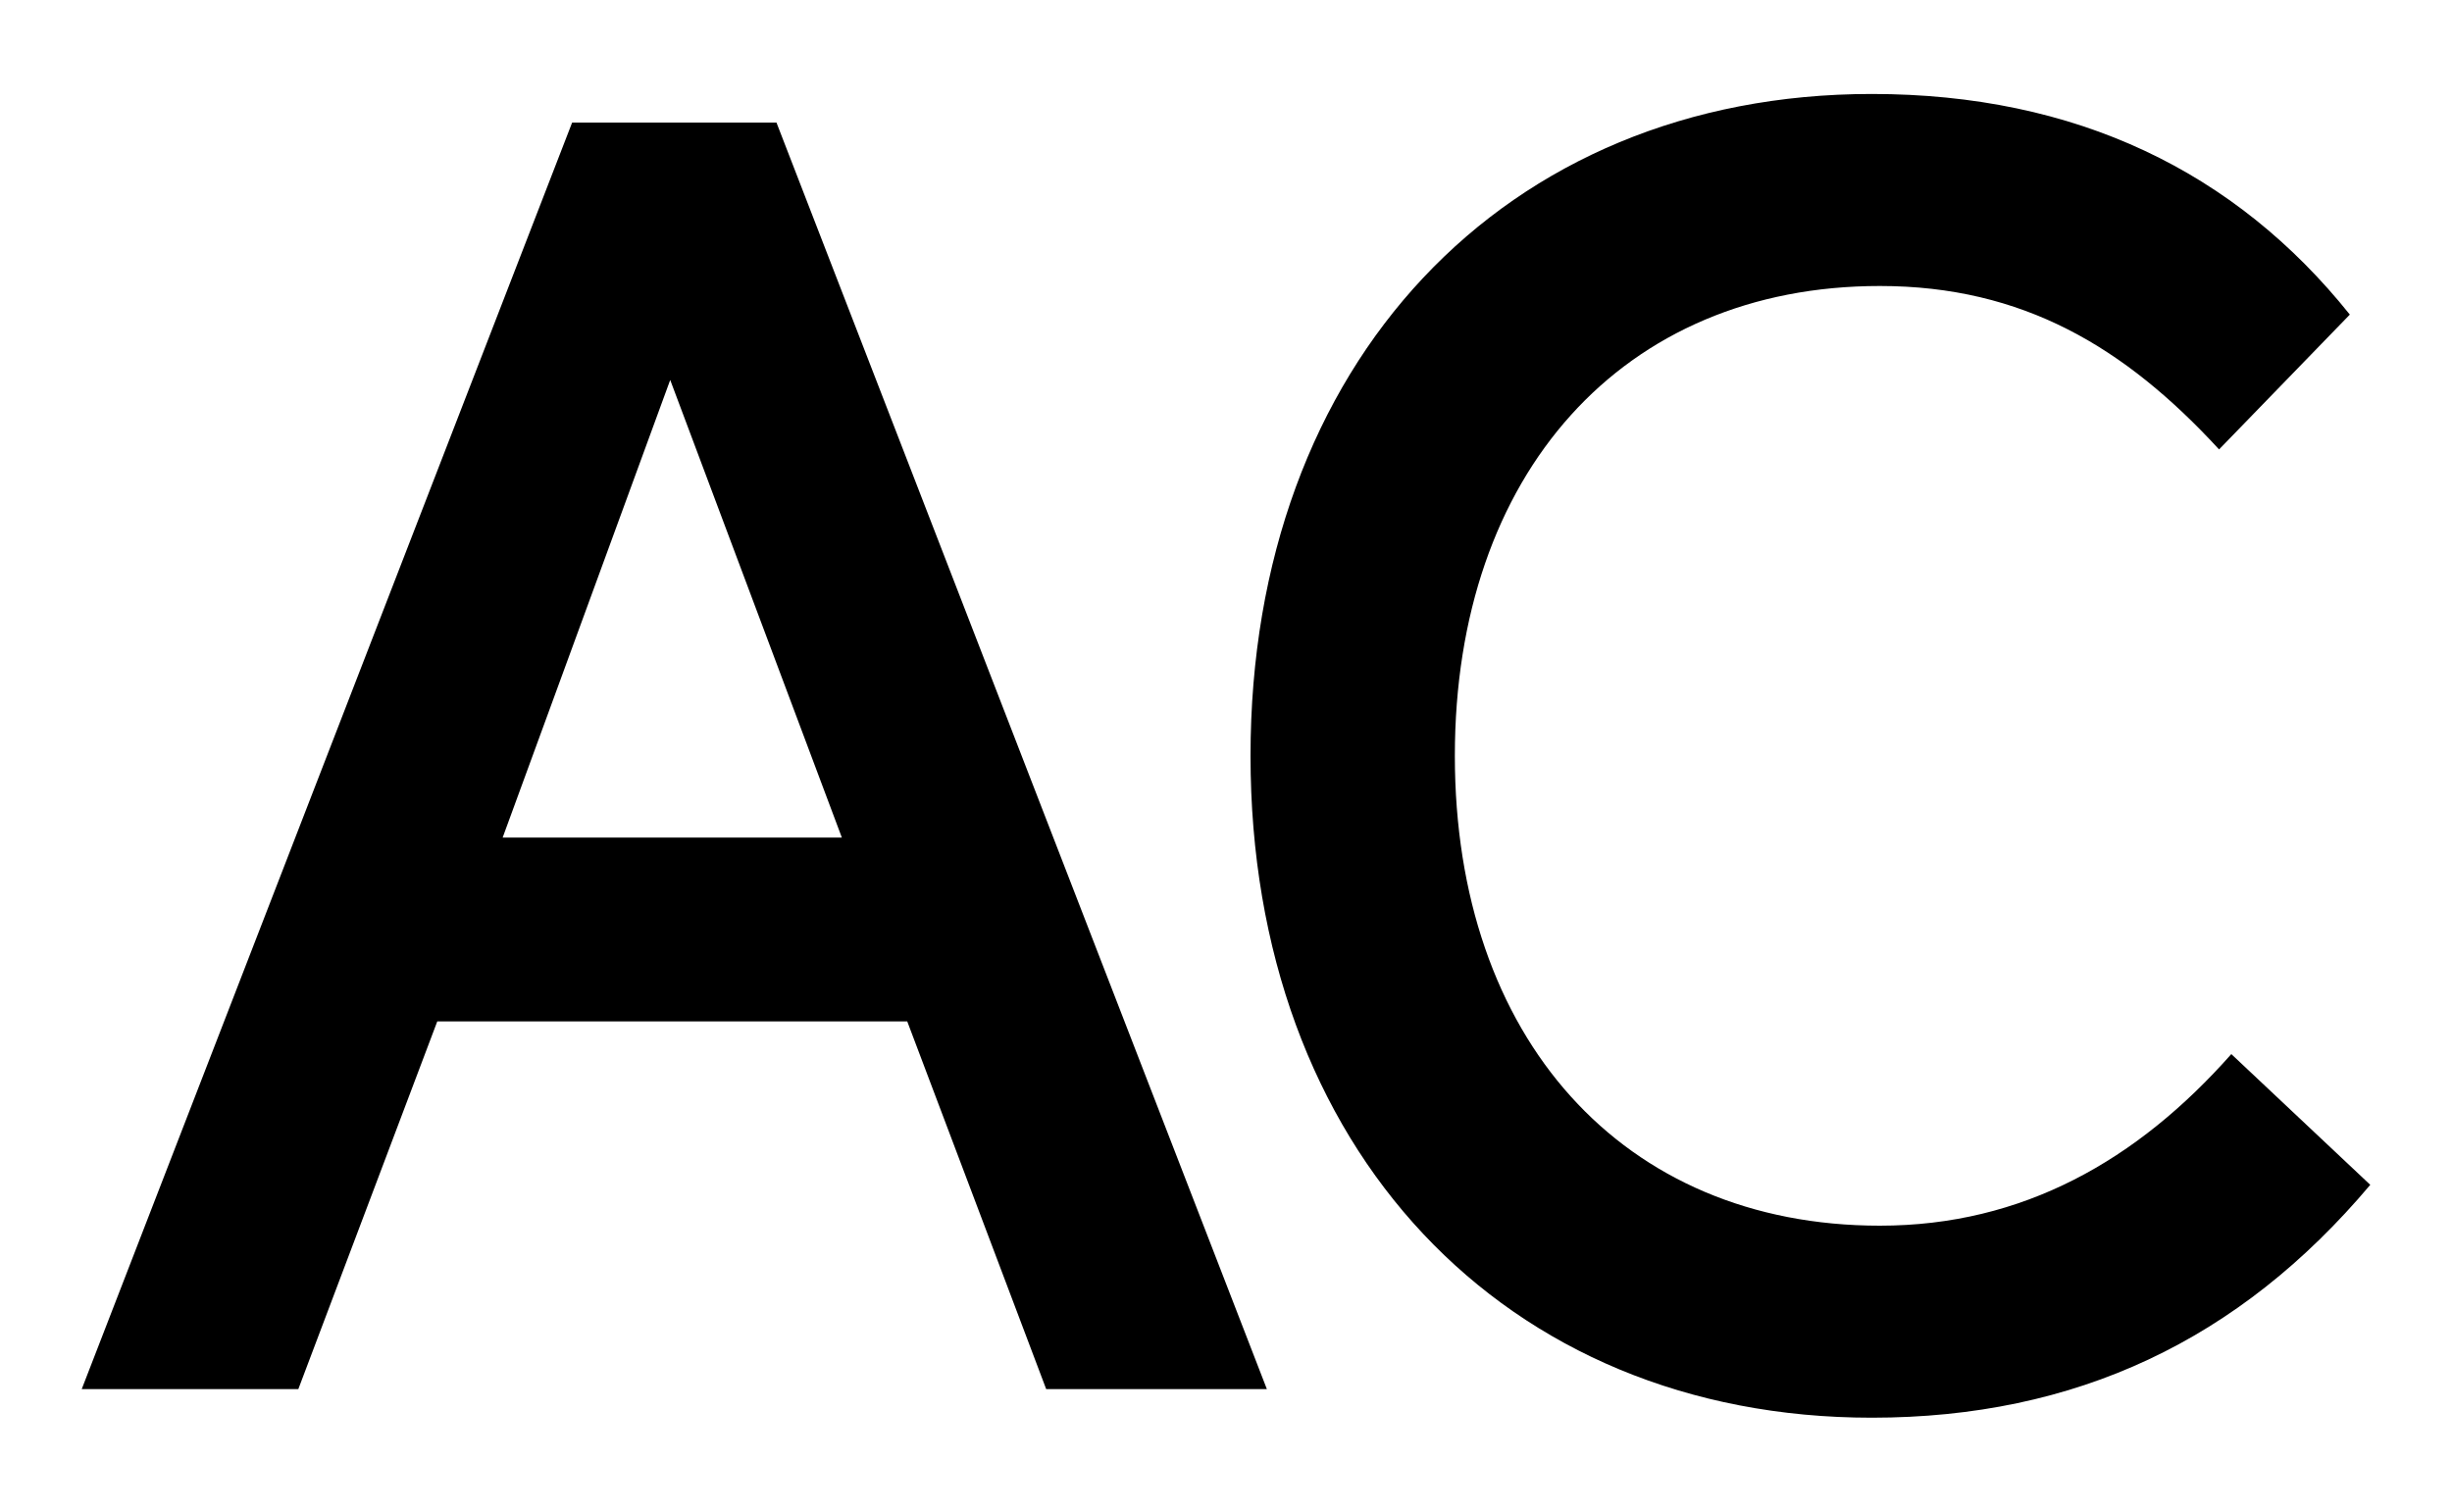
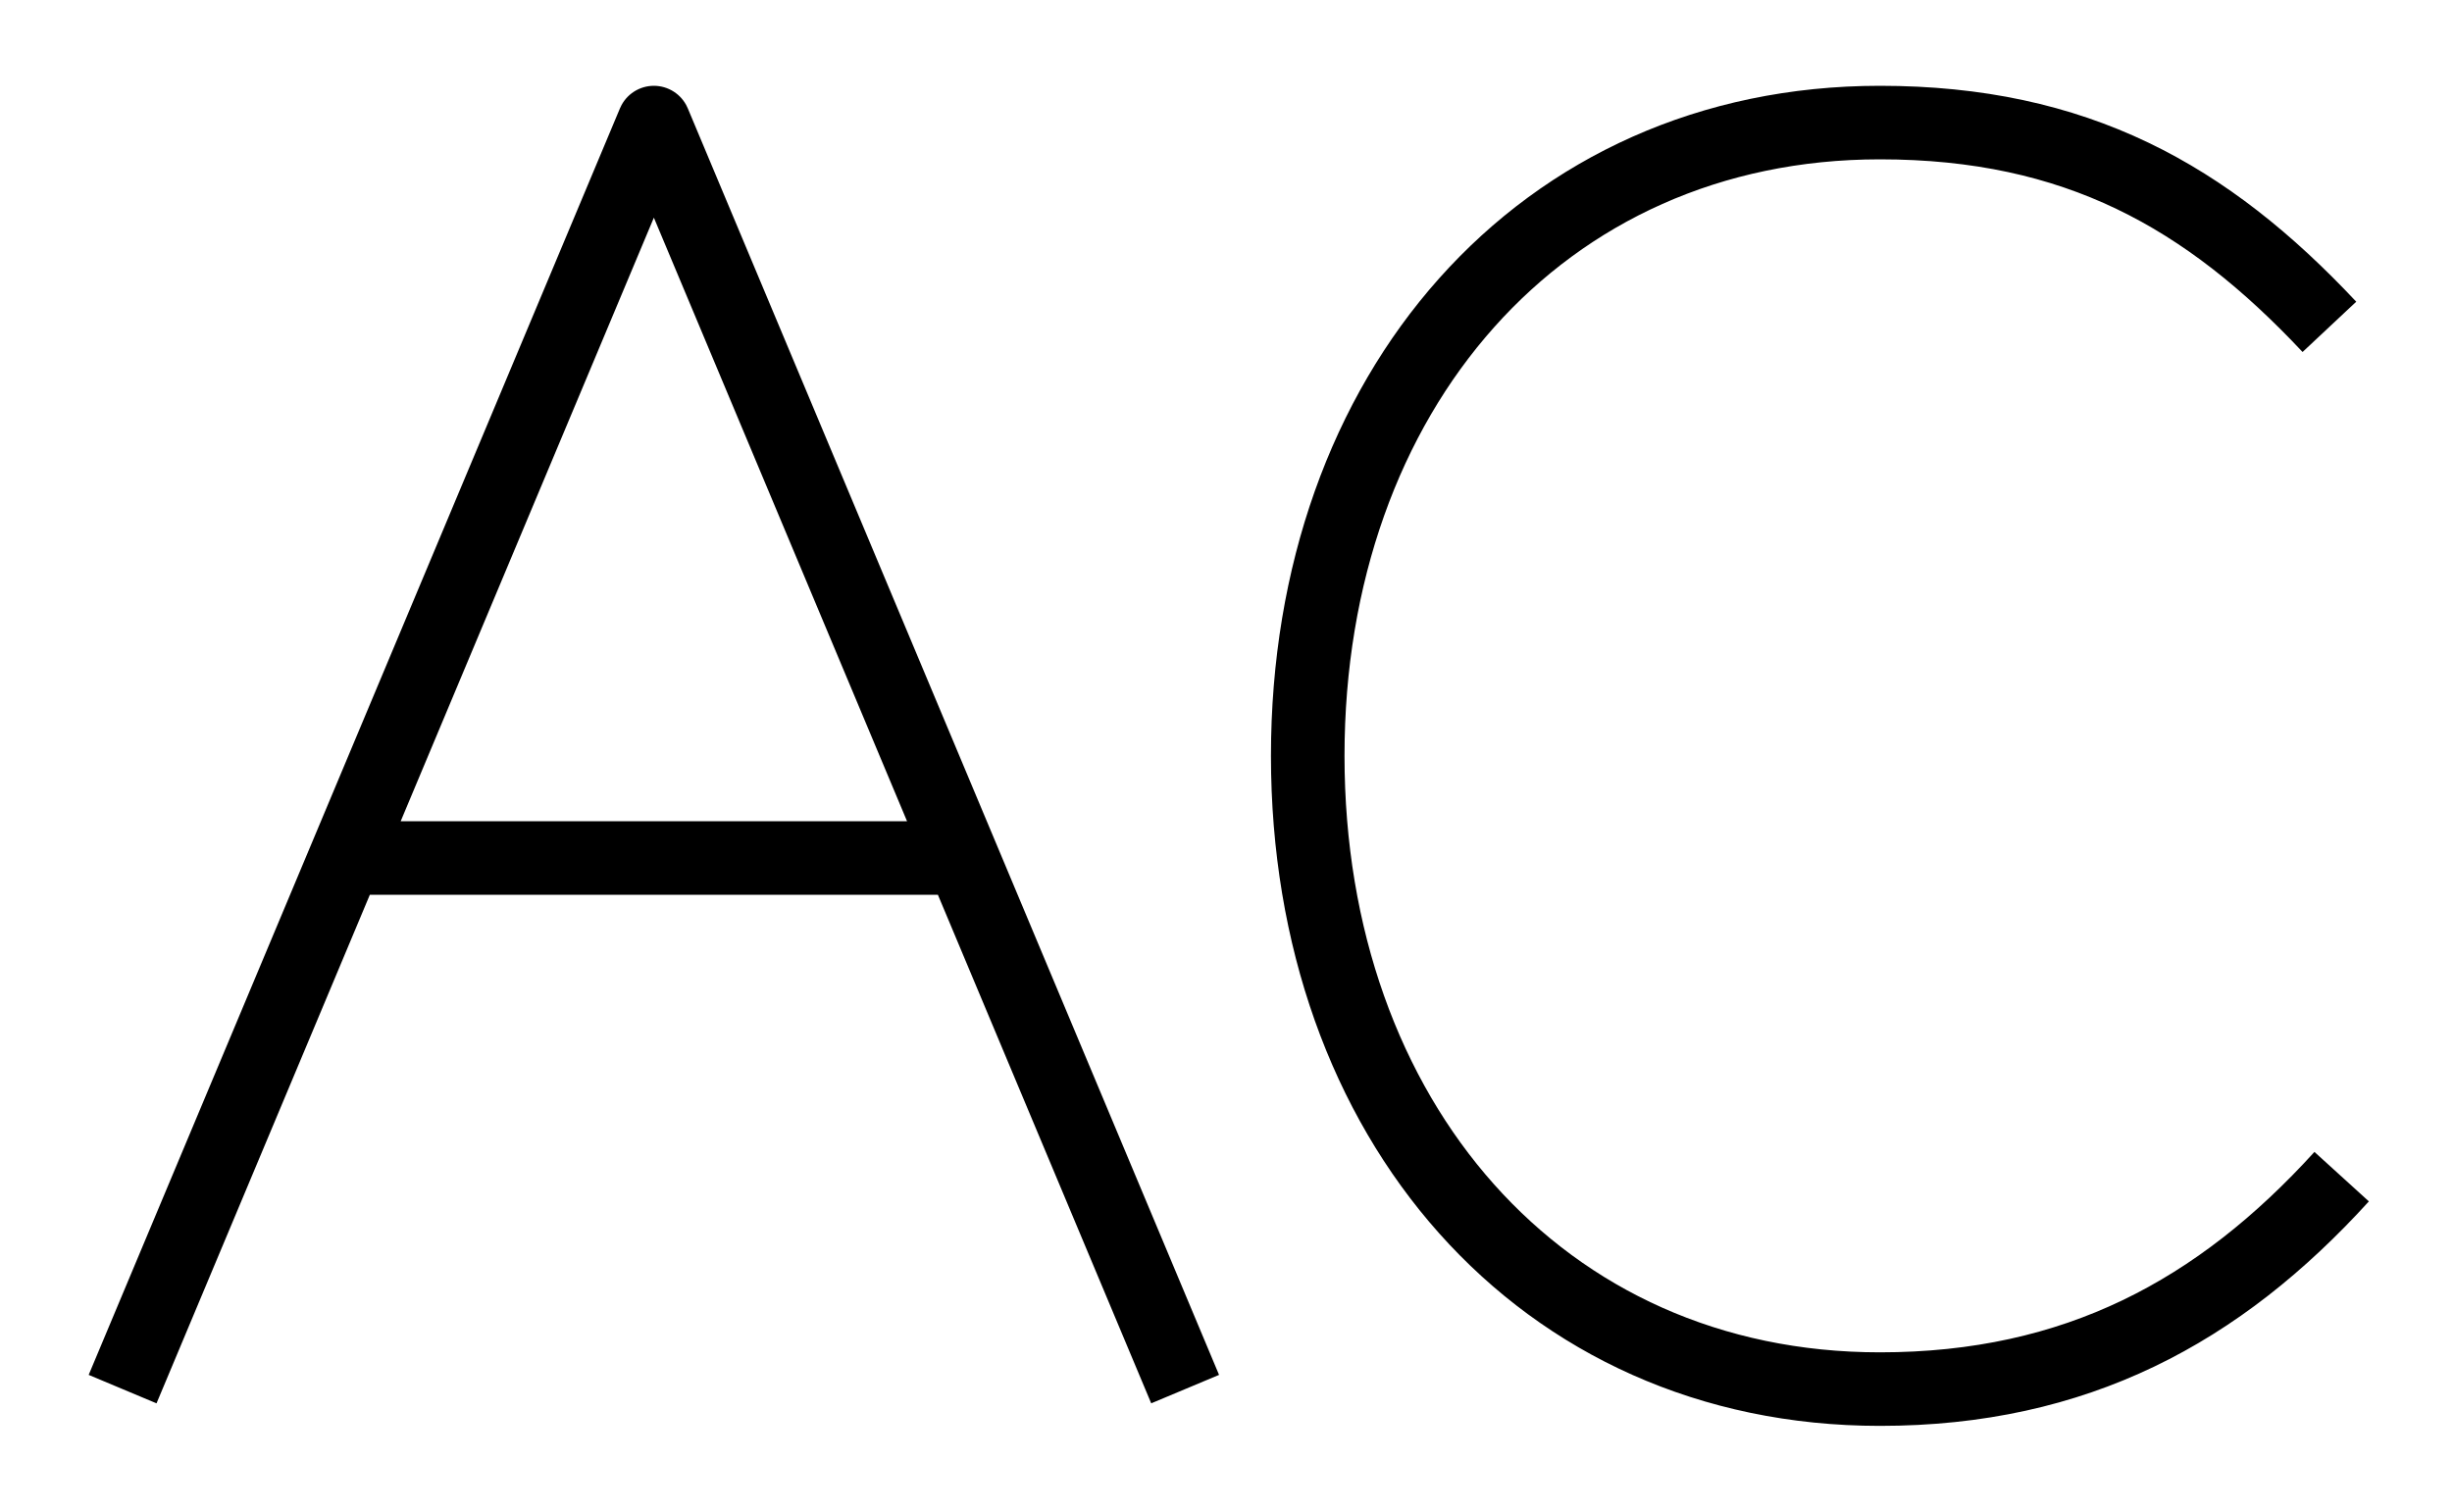
- <svg xmlns="http://www.w3.org/2000/svg" viewBox="-2 -2 60 37" fill="#000000">
-   <path d="M0 32 12 1H17L29 32H23.6L20.2 23H8.7L5.3 32ZM10.3 18.5H18.6L14.4 7.3ZM55.5 5.7 52.3 9C50 6.5 47.5 5 44 5 37.7 5 33.6 9.6 33.6 16.5S37.7 28 44 28C47.5 28 50.3 26.4 52.6 23.8L56 27C52.8 30.8 48.8 32.7 43.8 32.7 34.8 32.7 28.6 26.1 28.6 16.5S34.8.3 43.8.3C48.8.3 52.7 2.2 55.5 5.7Z" />
+ <svg xmlns="http://www.w3.org/2000/svg" viewBox="-2 -2 60 37" color="#000000">
+   <path d="M1 32 14 1 27 32 M6.5 19H21.5 M55 6C52 2.8 48.8 1 44 1 35.7 1 30 7.6 30 16.5S35.7 32 44 32C48.8 32 52.3 30.1 55.3 26.8" fill="none" stroke="currentColor" stroke-width="1.8" stroke-linejoin="round" />
</svg>
